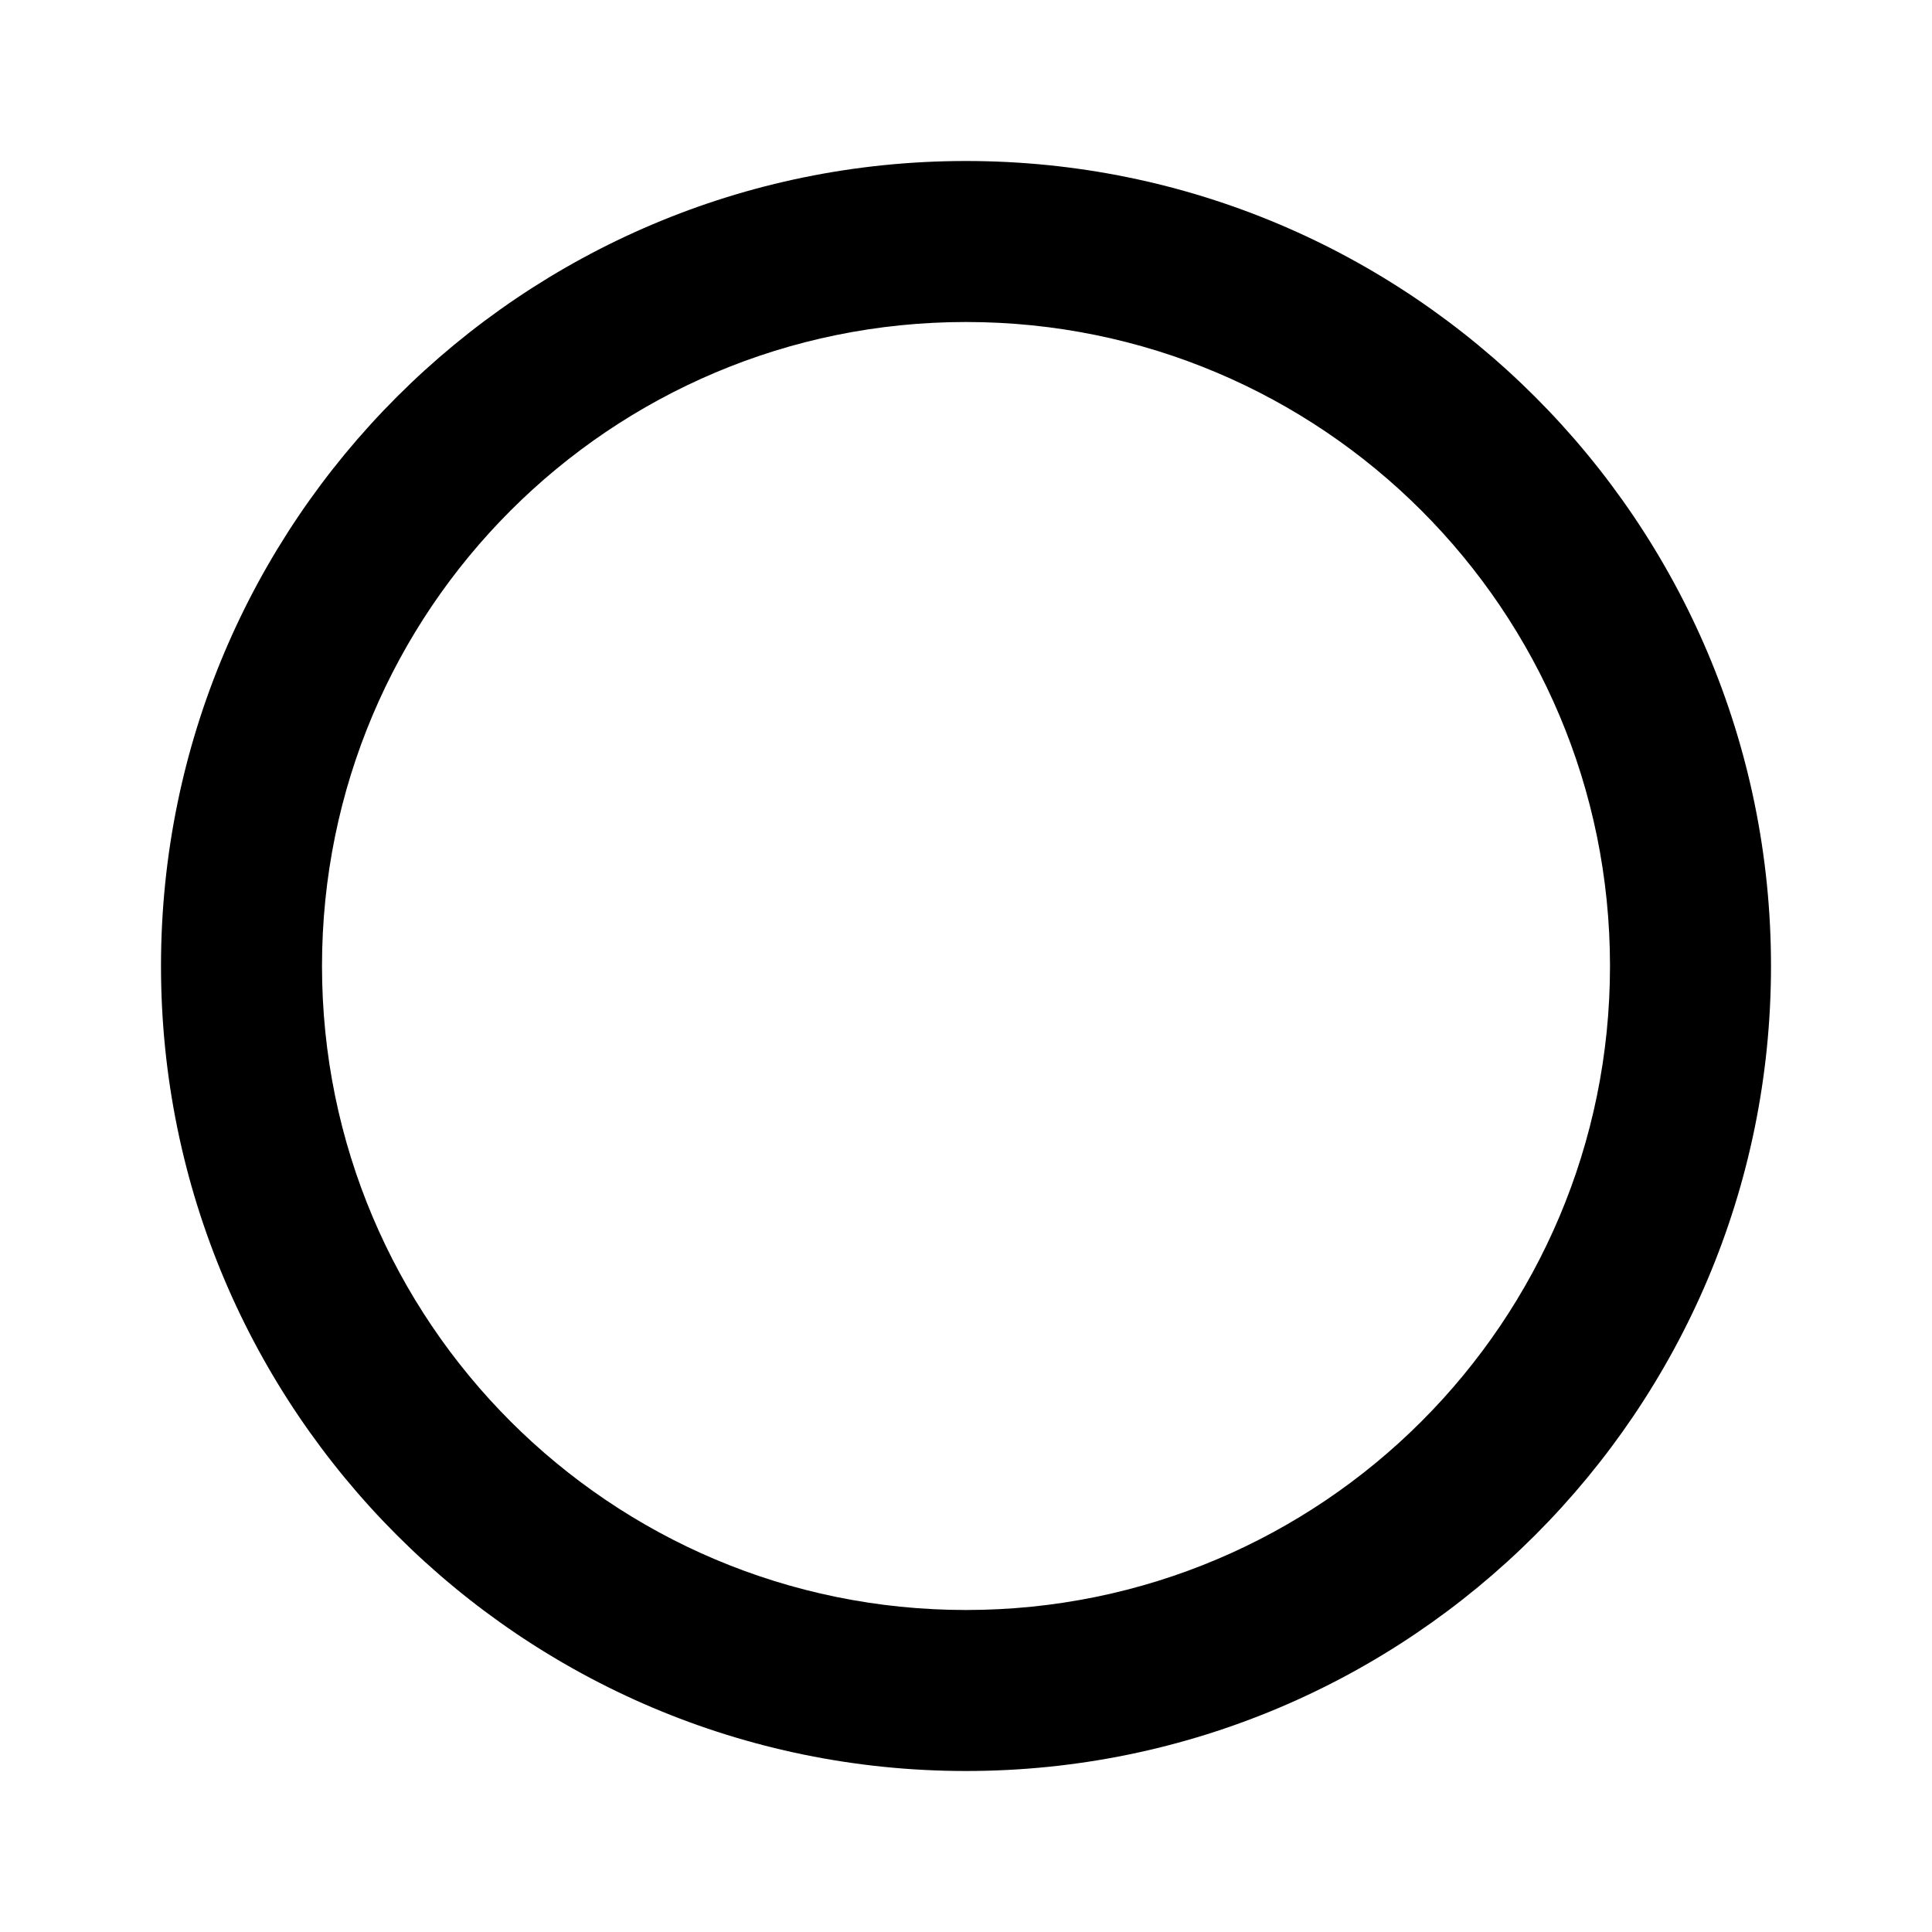
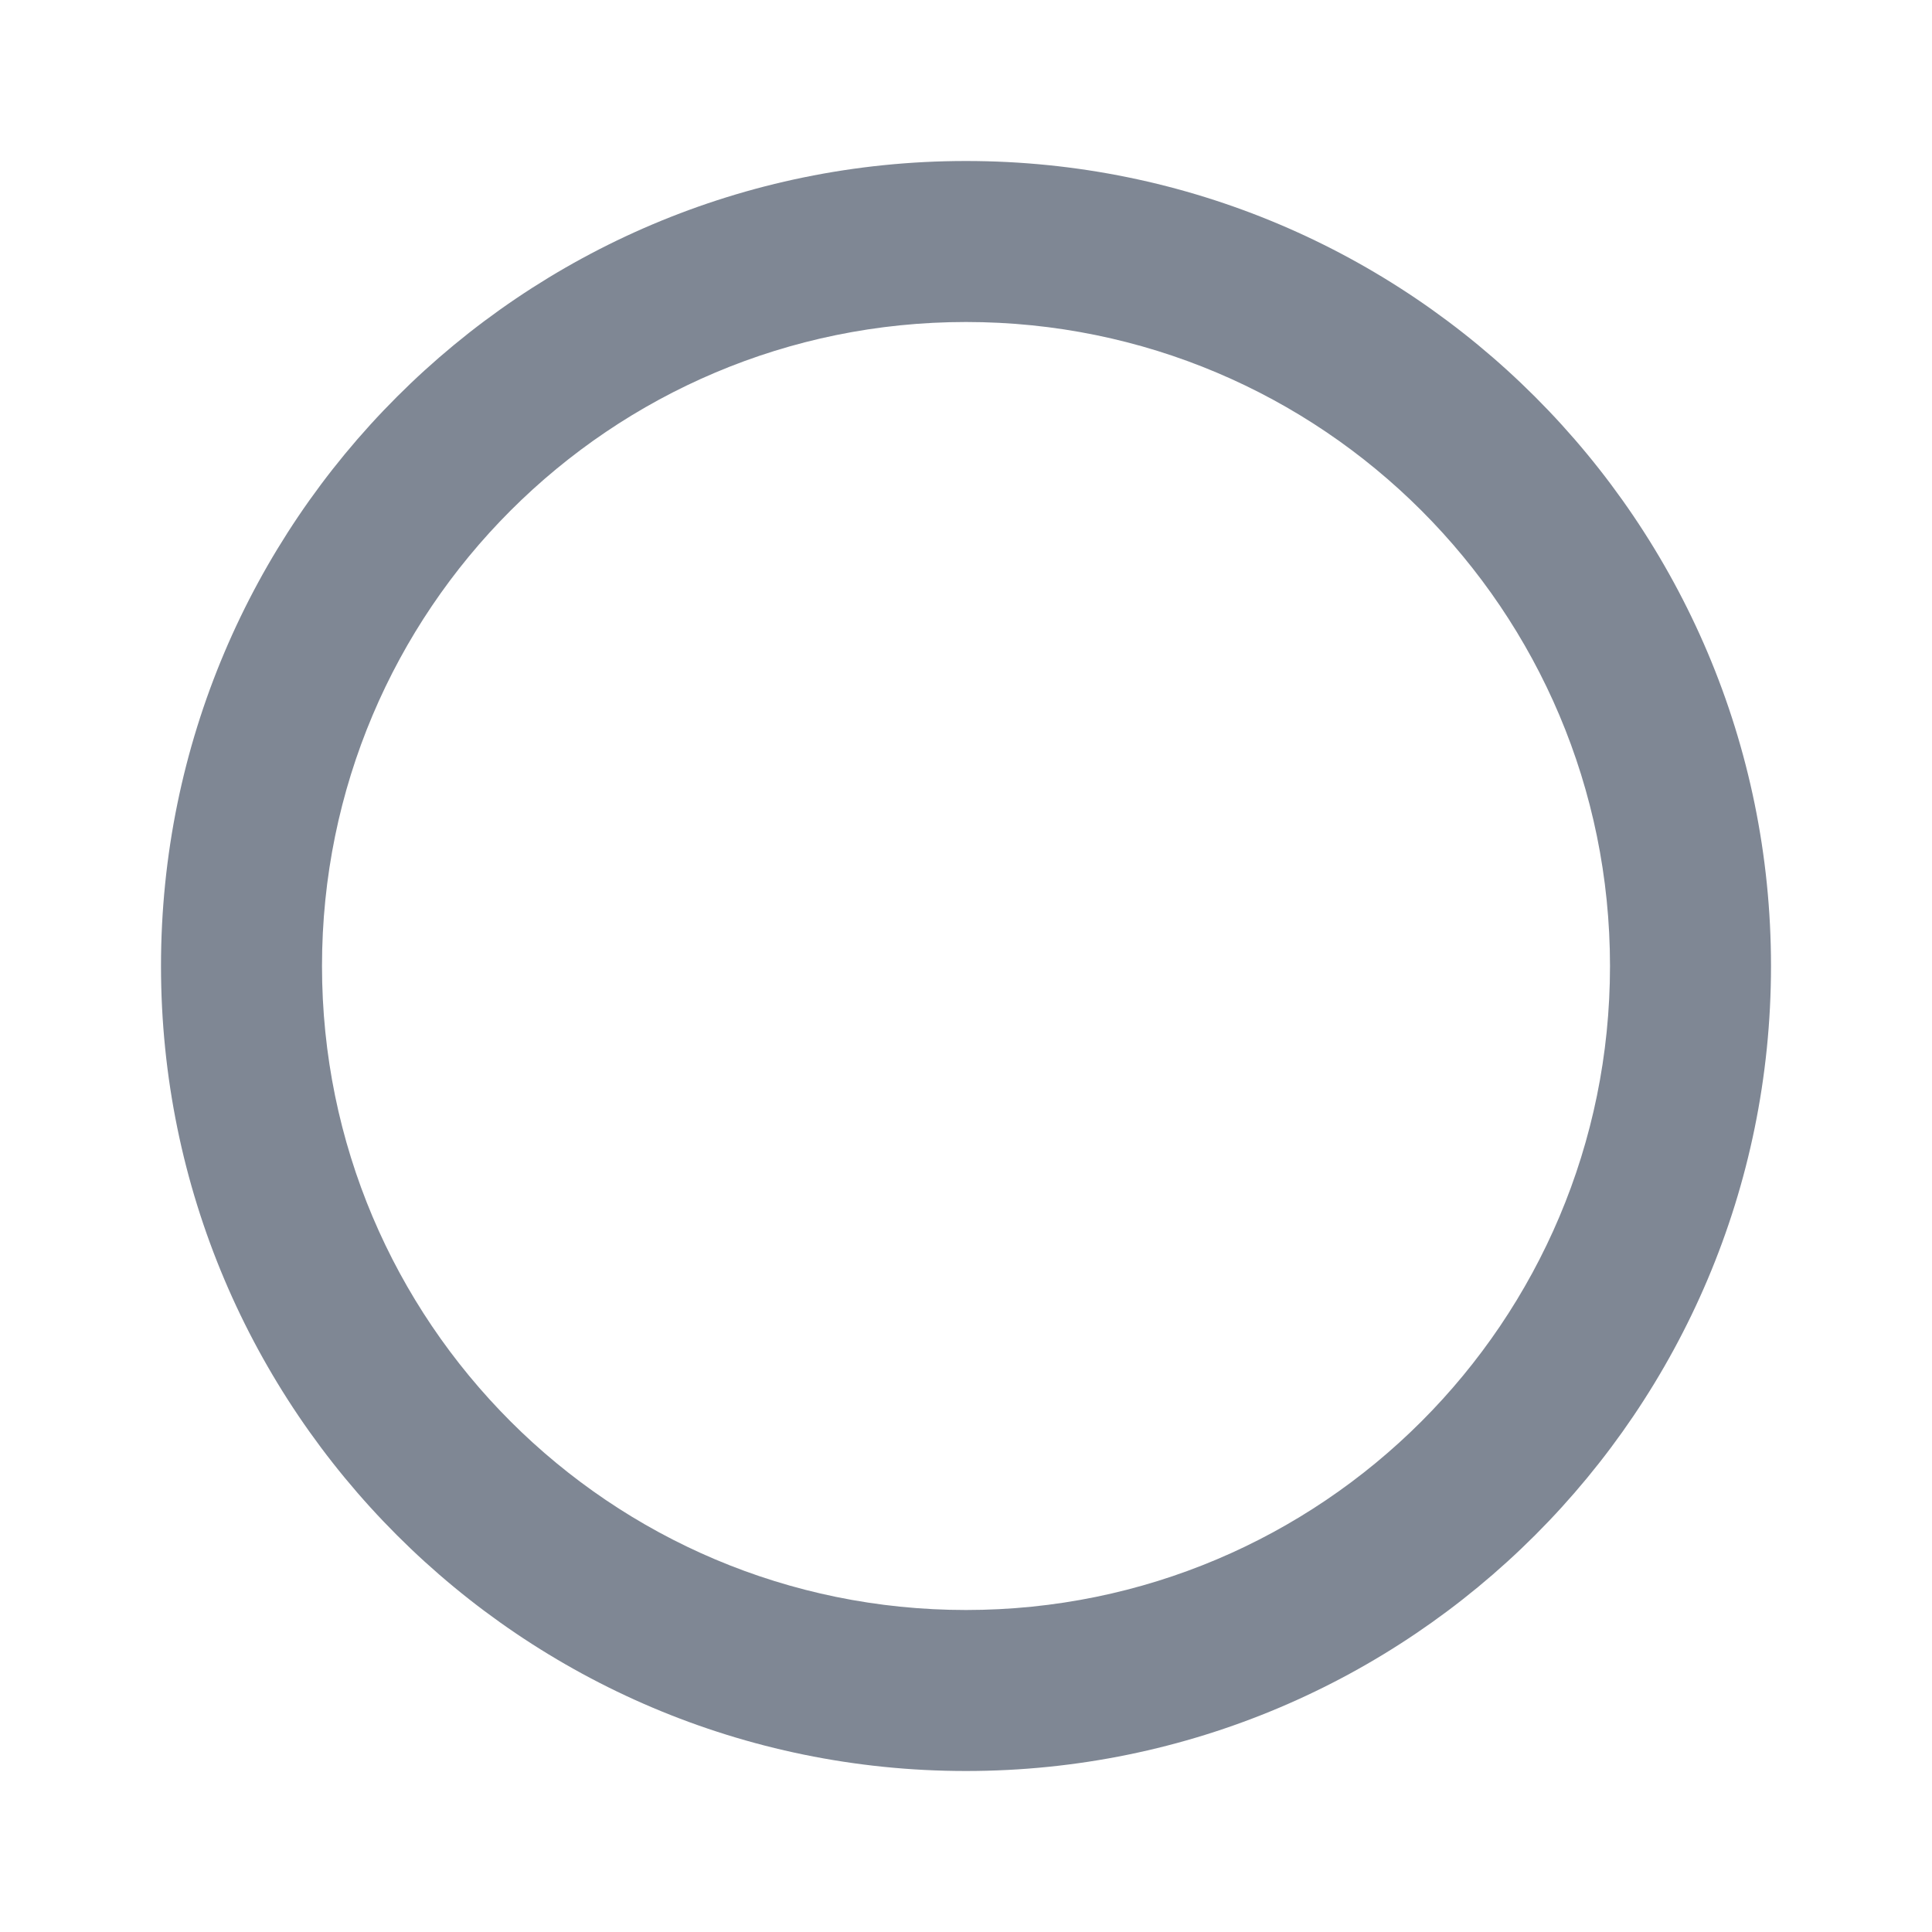
<svg xmlns="http://www.w3.org/2000/svg" width="24" height="24" viewBox="0 0 24 24" fill="none">
-   <path fill-rule="evenodd" clip-rule="evenodd" d="M12 2C6.48 2 2 6.48 2 12C2 17.52 6.48 22 12 22C17.52 22 22 17.52 22 12C22 6.48 17.52 2 12 2V2ZM12 20C7.58 20 4 16.42 4 12C4 7.58 7.58 4 12 4C16.42 4 20 7.58 20 12C20 16.42 16.42 20 12 20V20Z" fill="black" />
+   <path fill-rule="evenodd" clip-rule="evenodd" d="M12 2C6.48 2 2 6.48 2 12C2 17.52 6.48 22 12 22C17.52 22 22 17.52 22 12C22 6.48 17.52 2 12 2V2ZM12 20C7.58 20 4 16.42 4 12C4 7.58 7.58 4 12 4C16.42 4 20 7.58 20 12C20 16.42 16.42 20 12 20V20Z" fill="#7F8794" />
</svg>
